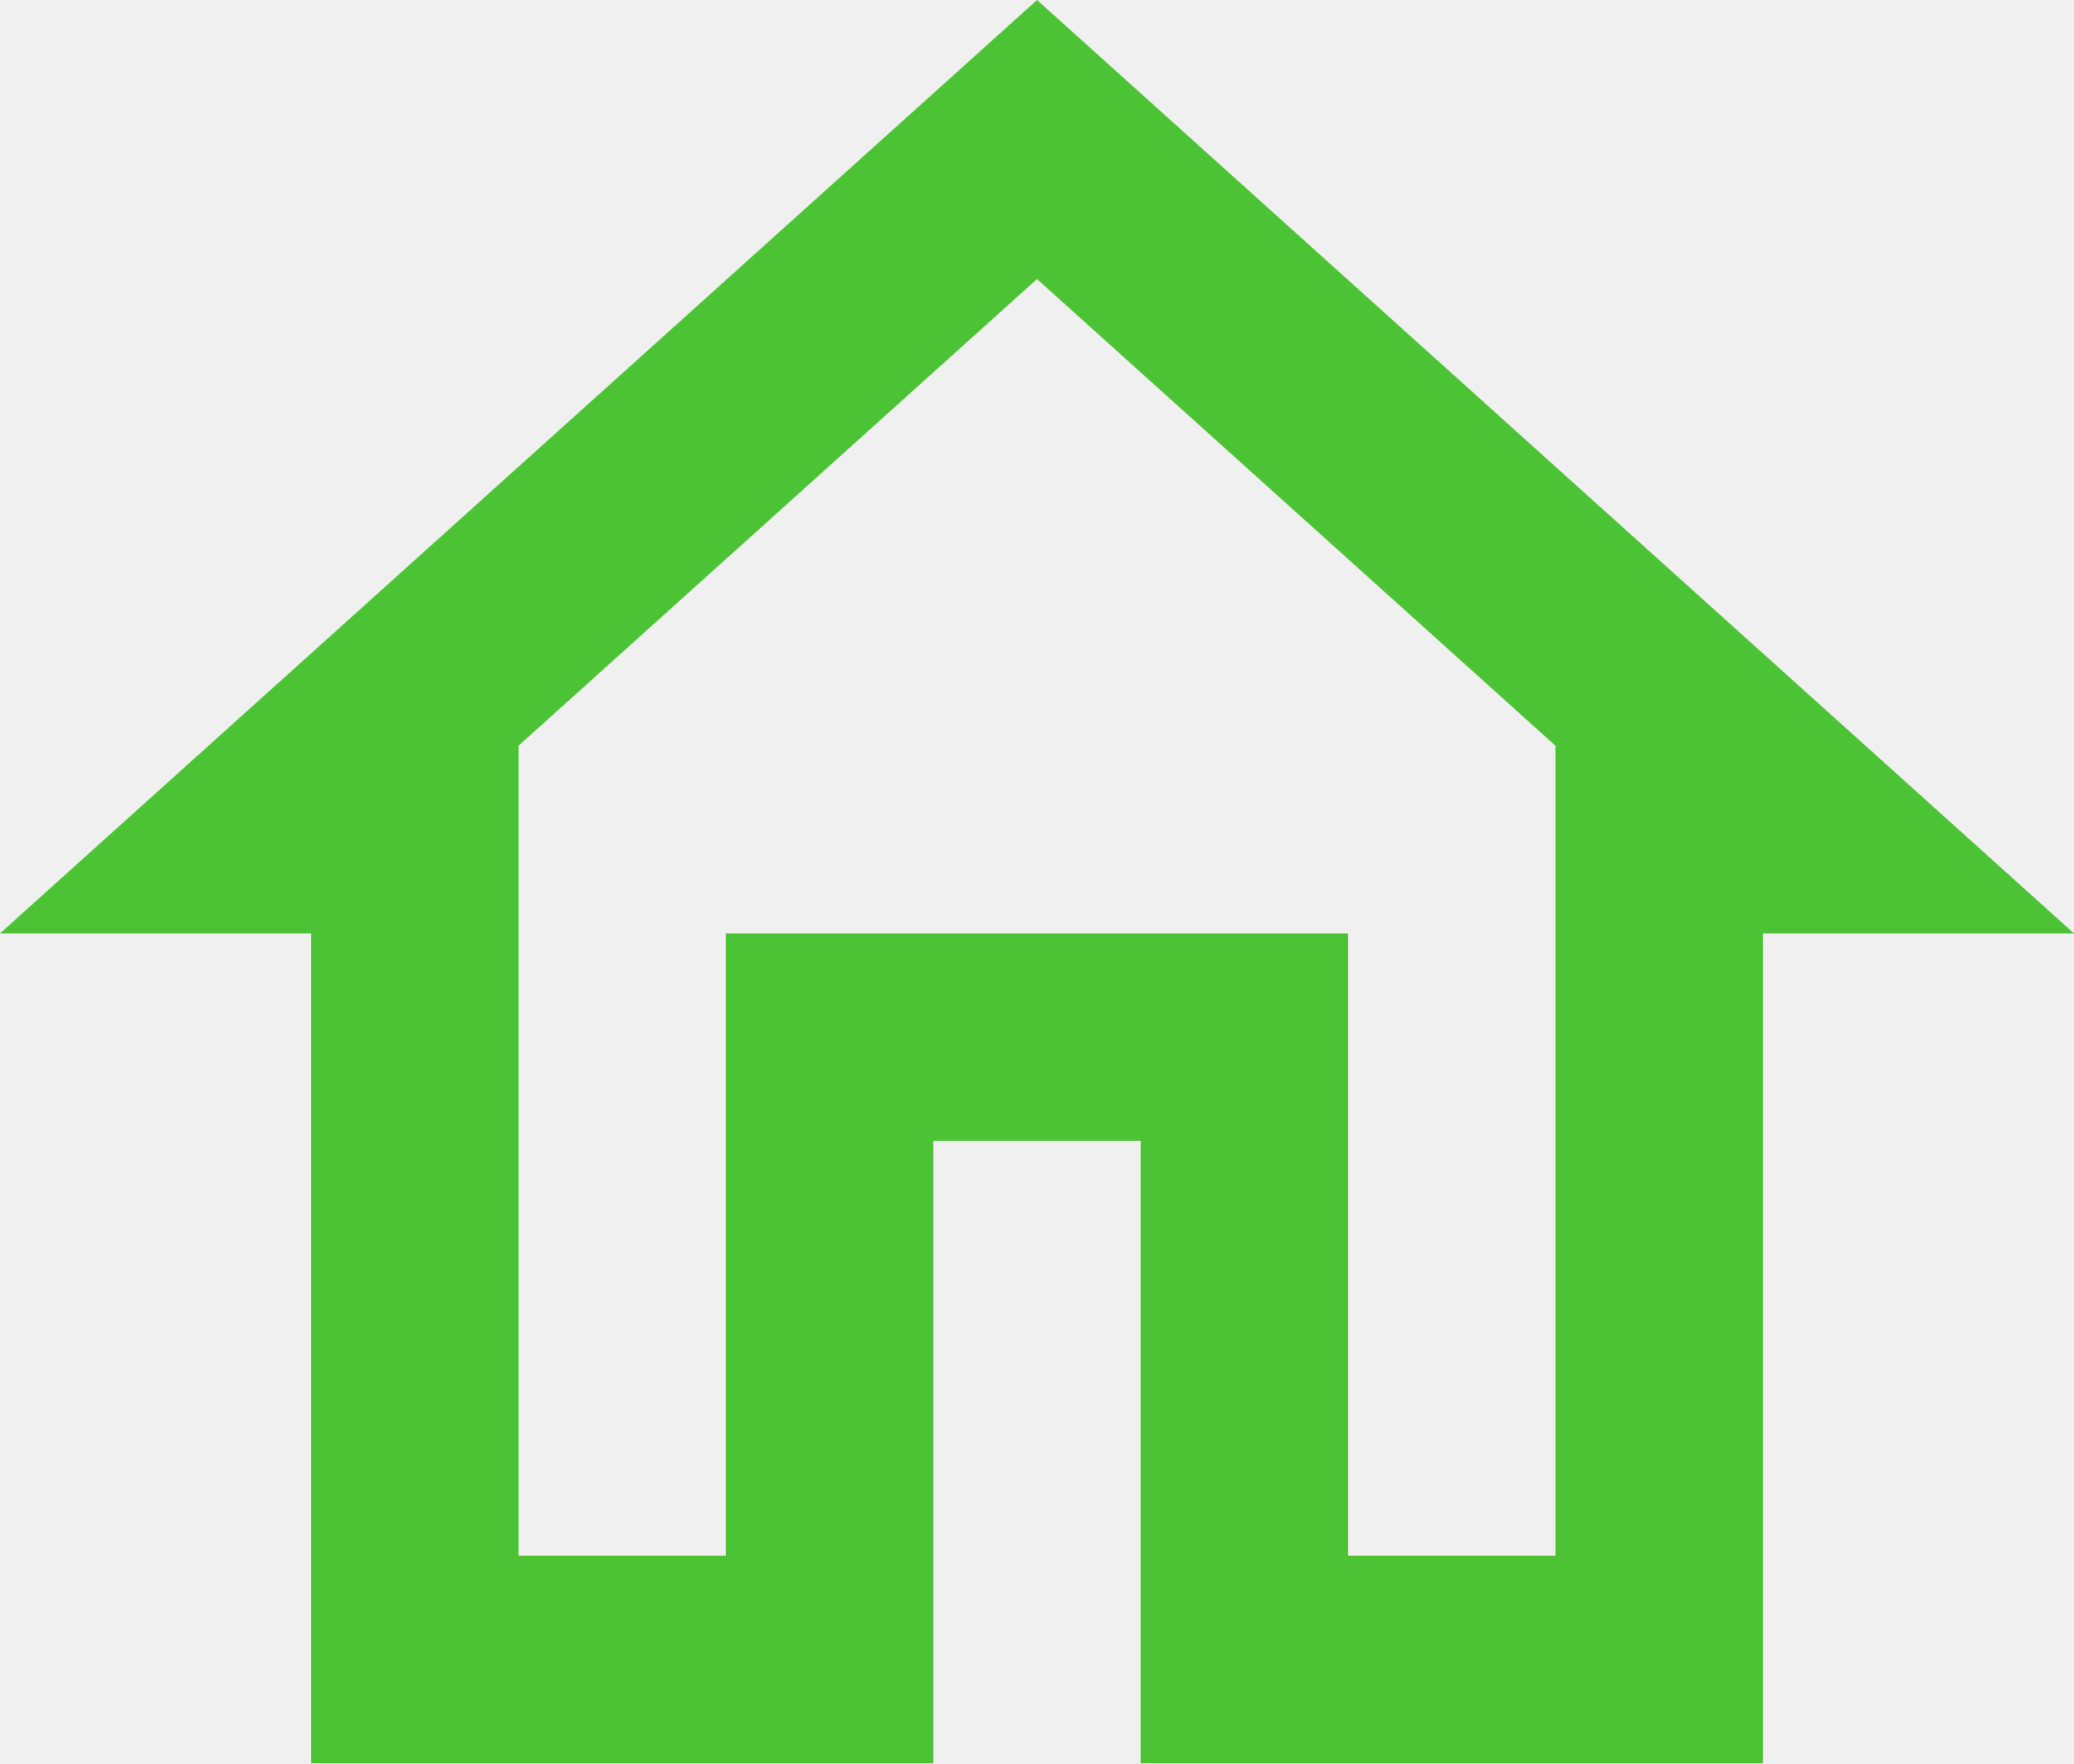
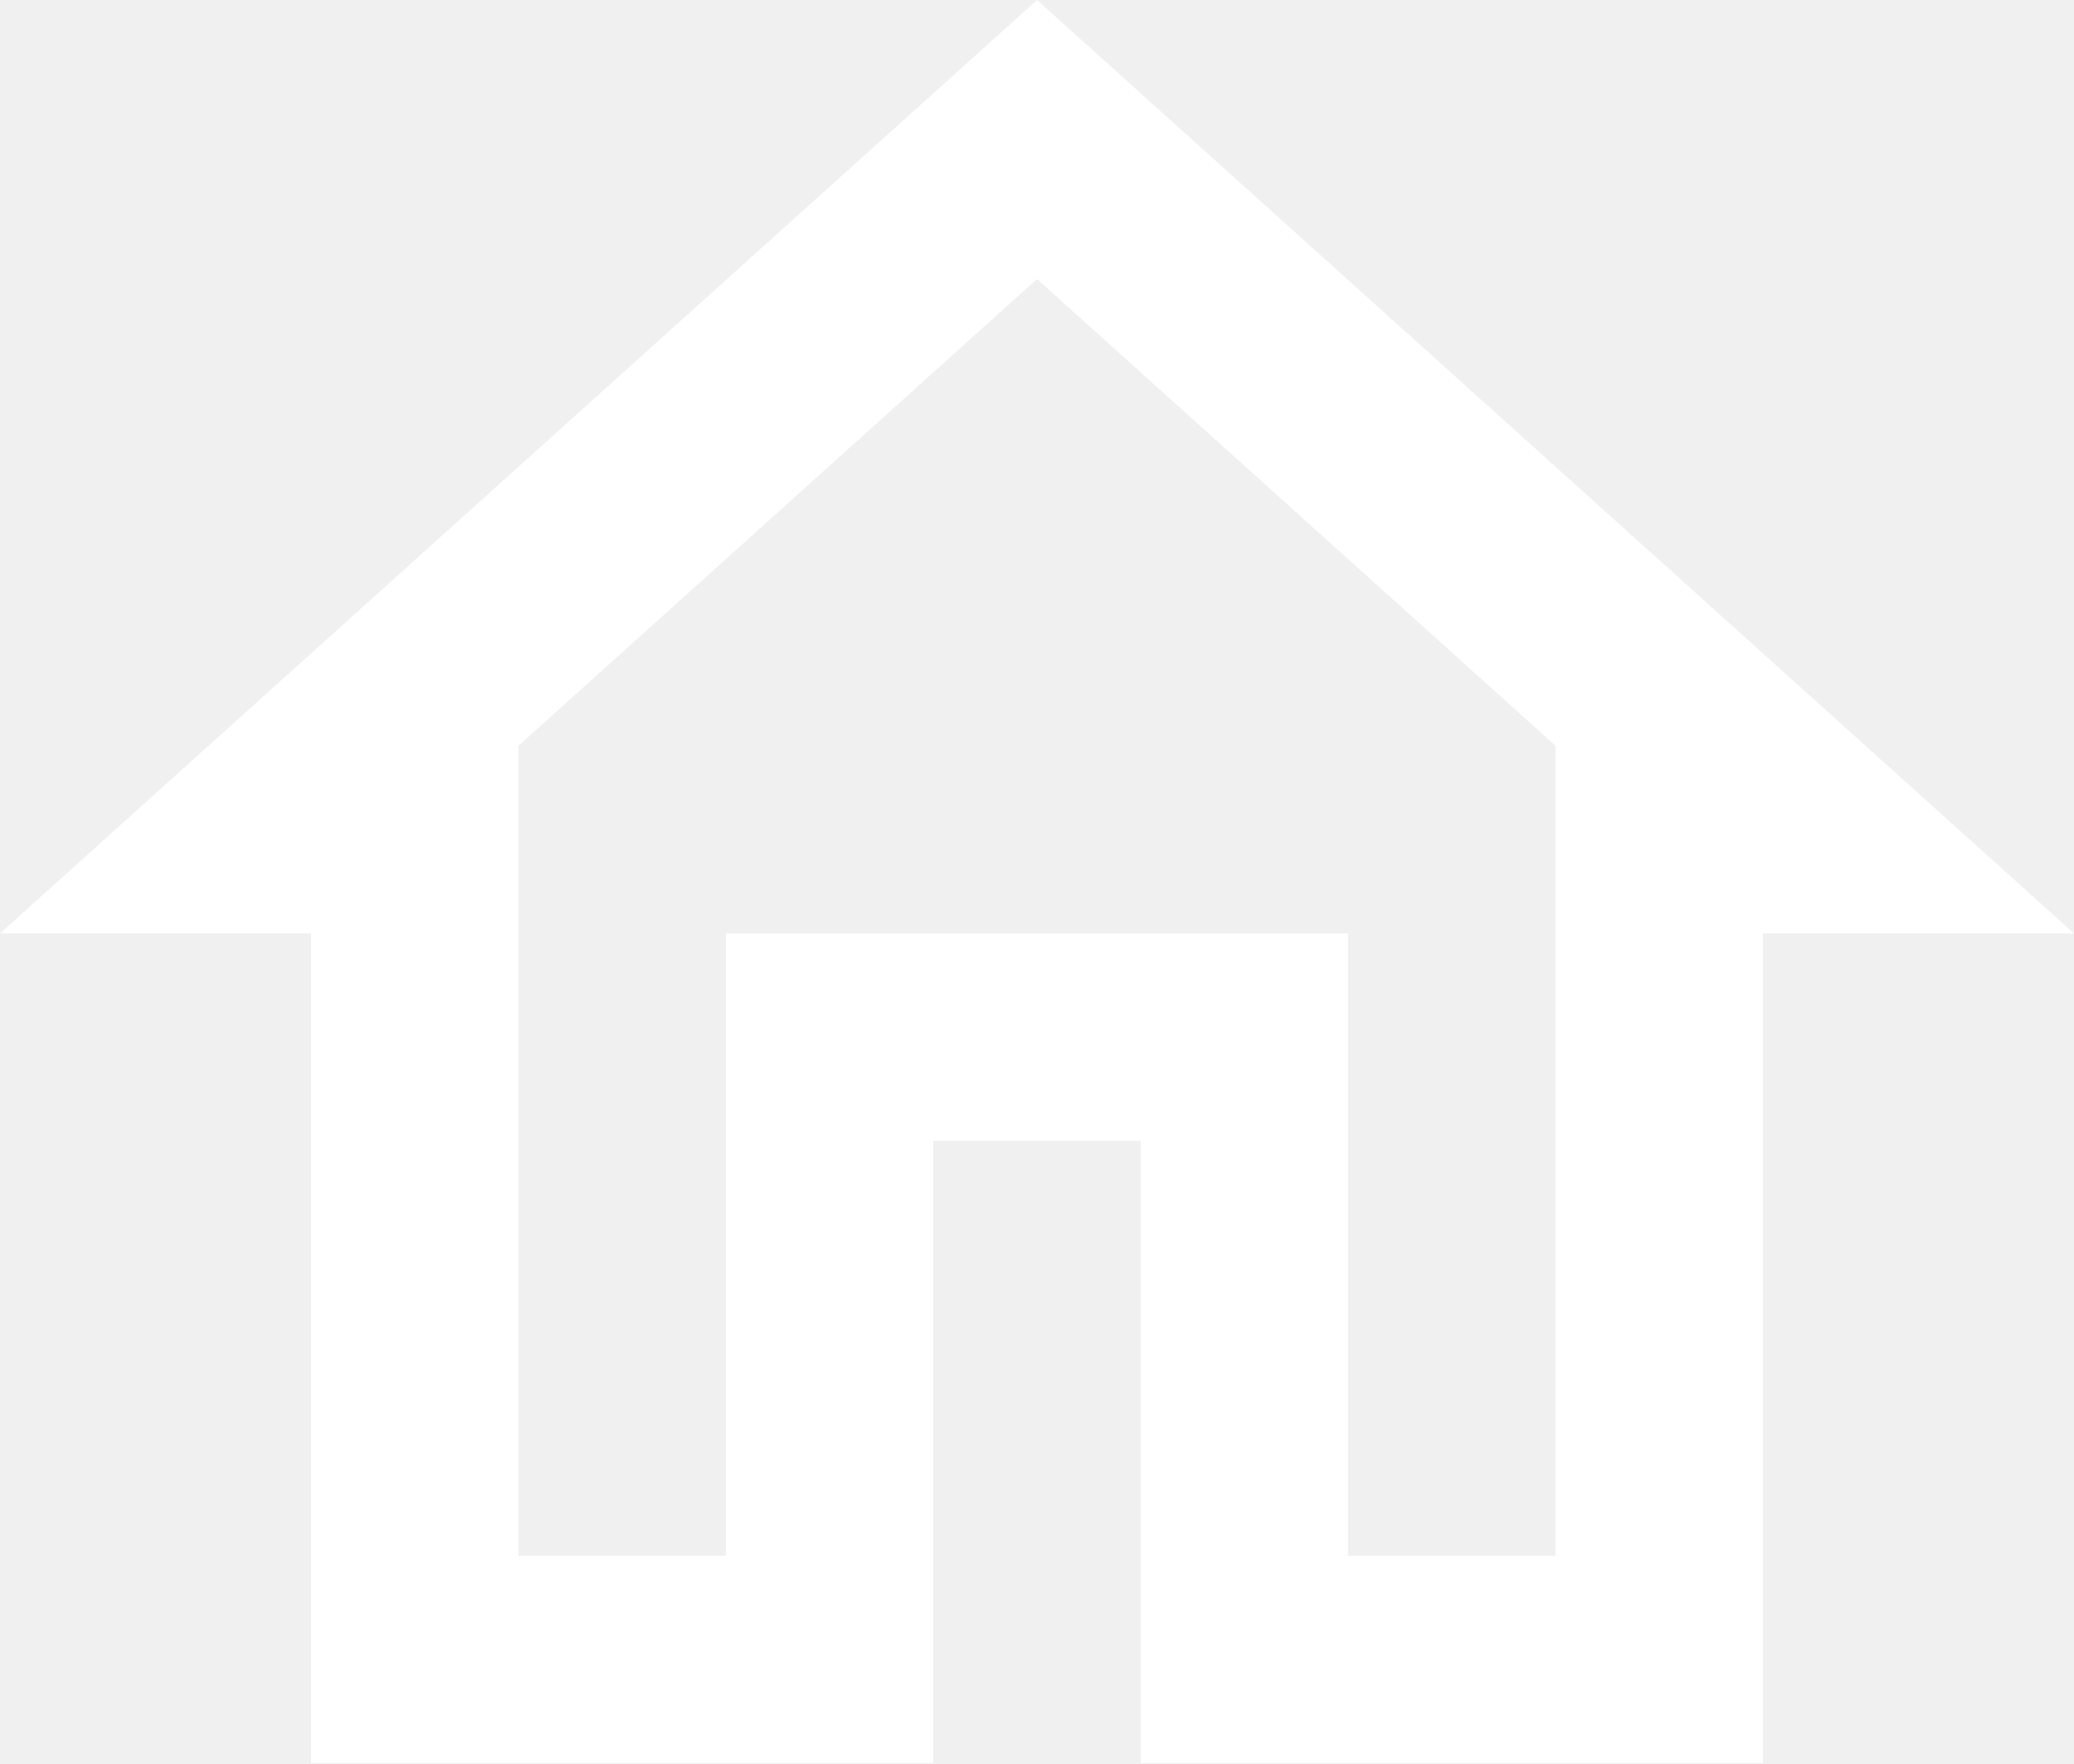
<svg xmlns="http://www.w3.org/2000/svg" width="26.667" height="22.667" viewBox="0 0 26.667 22.667">
-   <path id="Path_792" data-name="Path 792" d="M15.333,6.587l6.667,6V23H19.333V15h-8v8H8.667V12.587l6.667-6m0-3.587L2,15H6V25.667h8v-8h2.667v8h8V15h4Z" transform="translate(-2 -3)" fill="#4cc334" />
+   <path id="Path_792" data-name="Path 792" d="M15.333,6.587l6.667,6V23H19.333V15h-8v8H8.667V12.587l6.667-6m0-3.587L2,15H6V25.667h8v-8h2.667v8h8V15h4Z" transform="translate(-2 -3)" fill="white" />
</svg>
